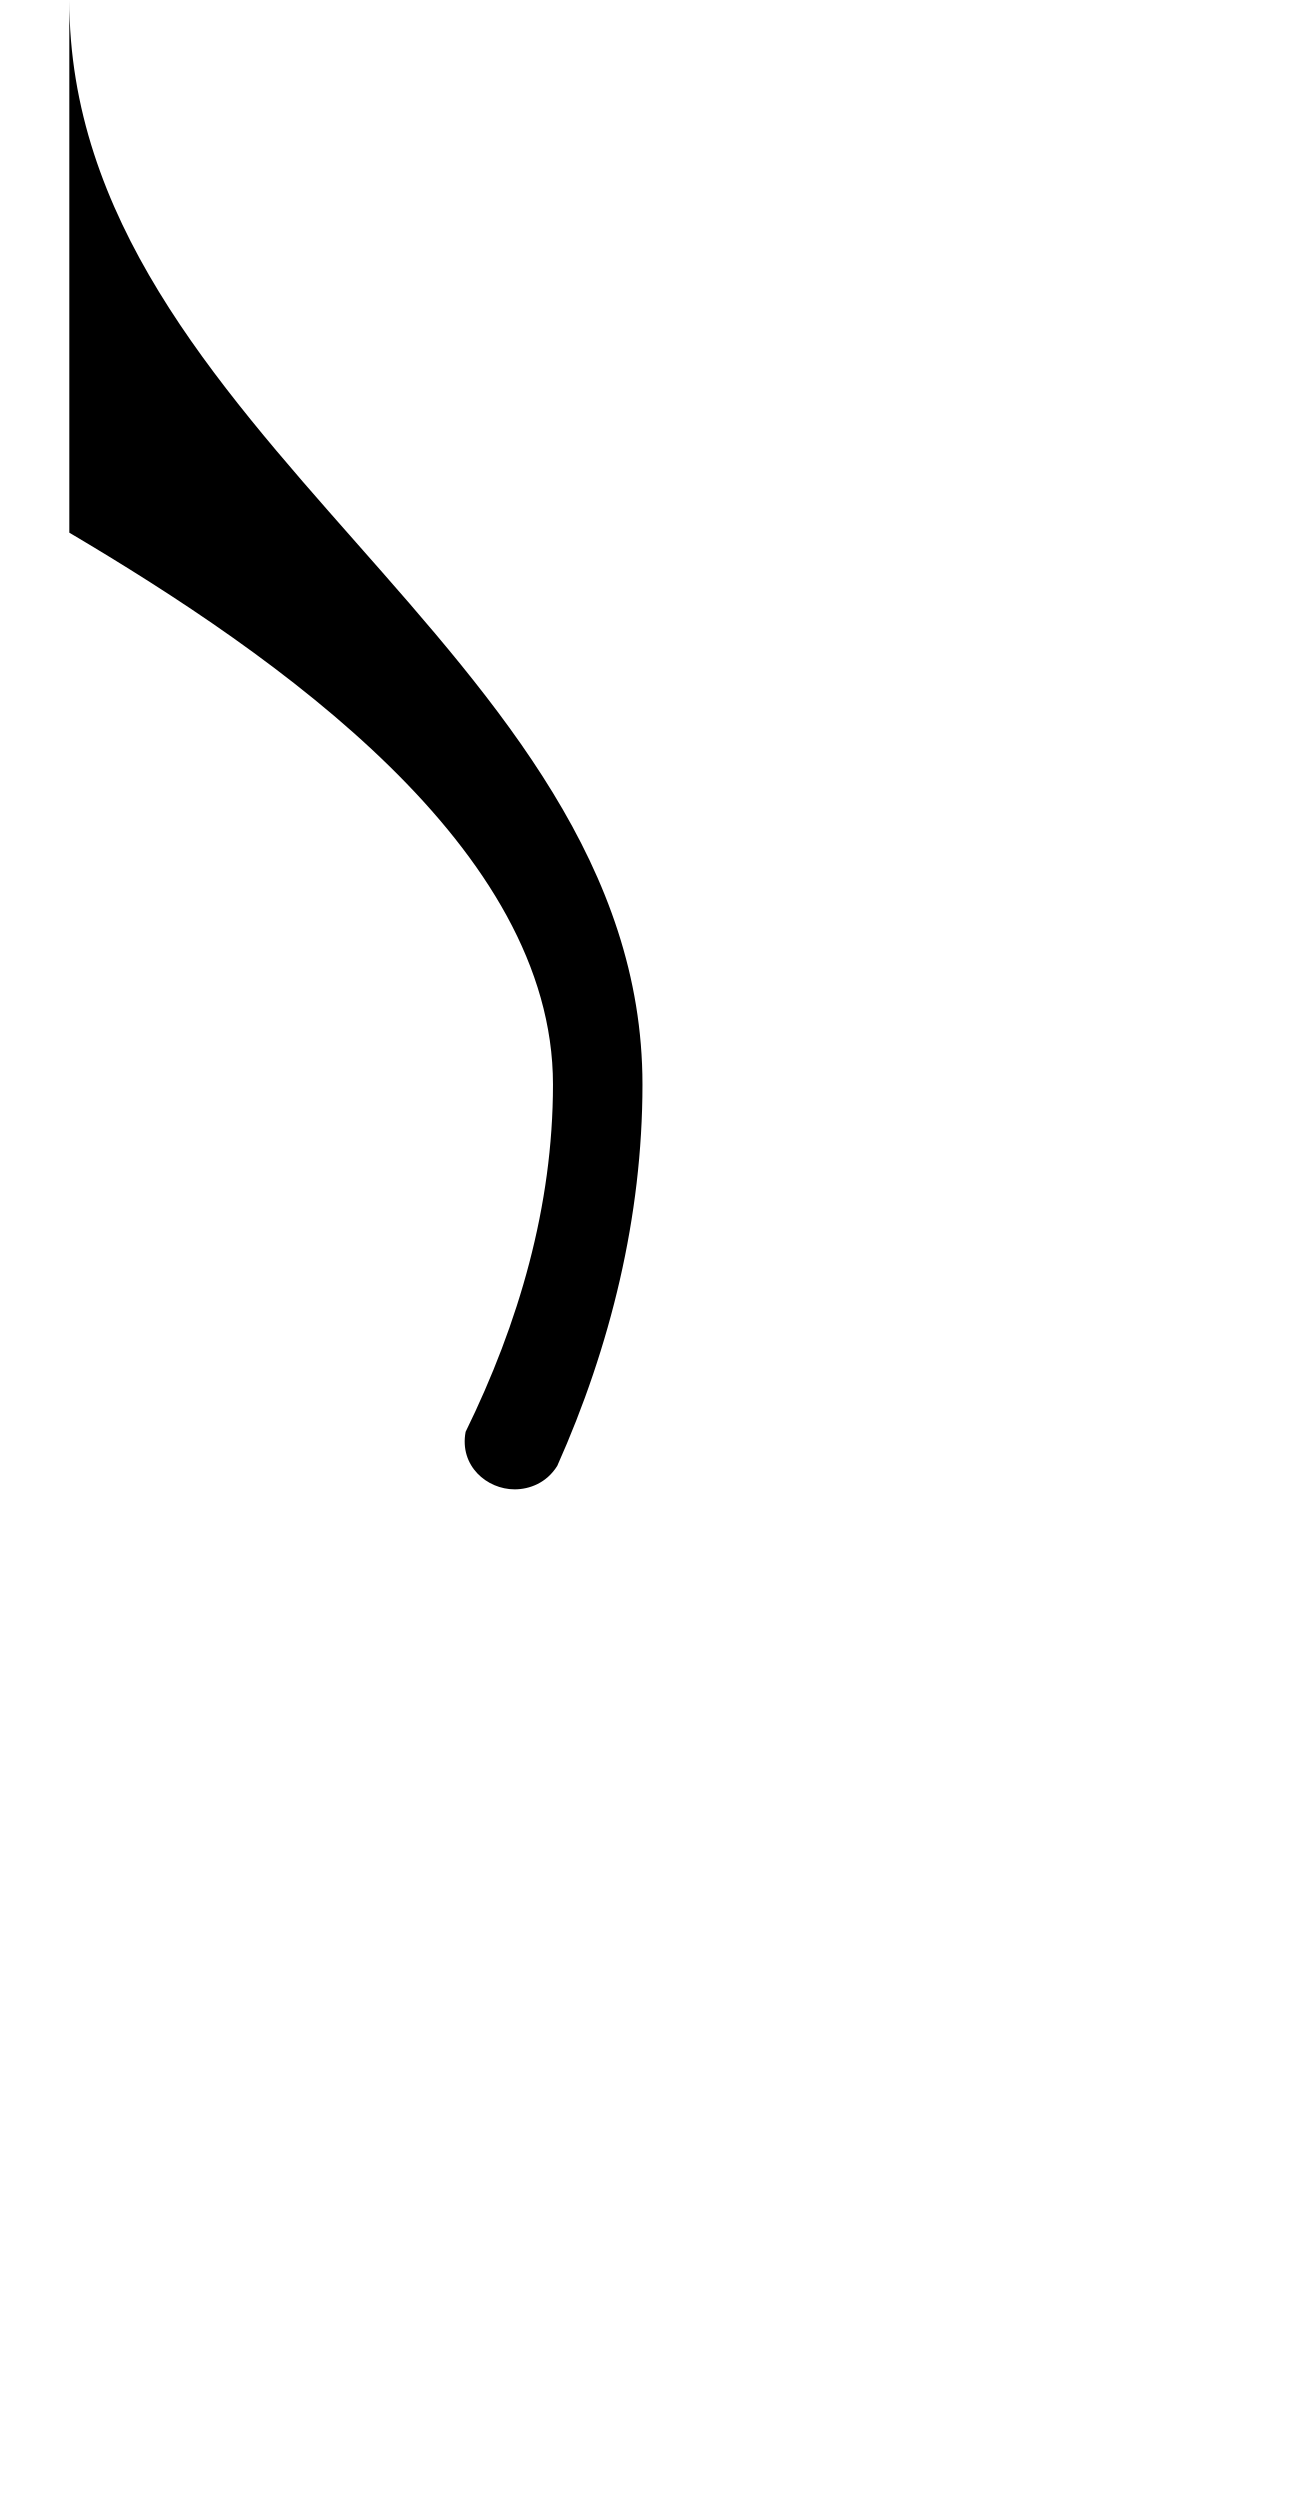
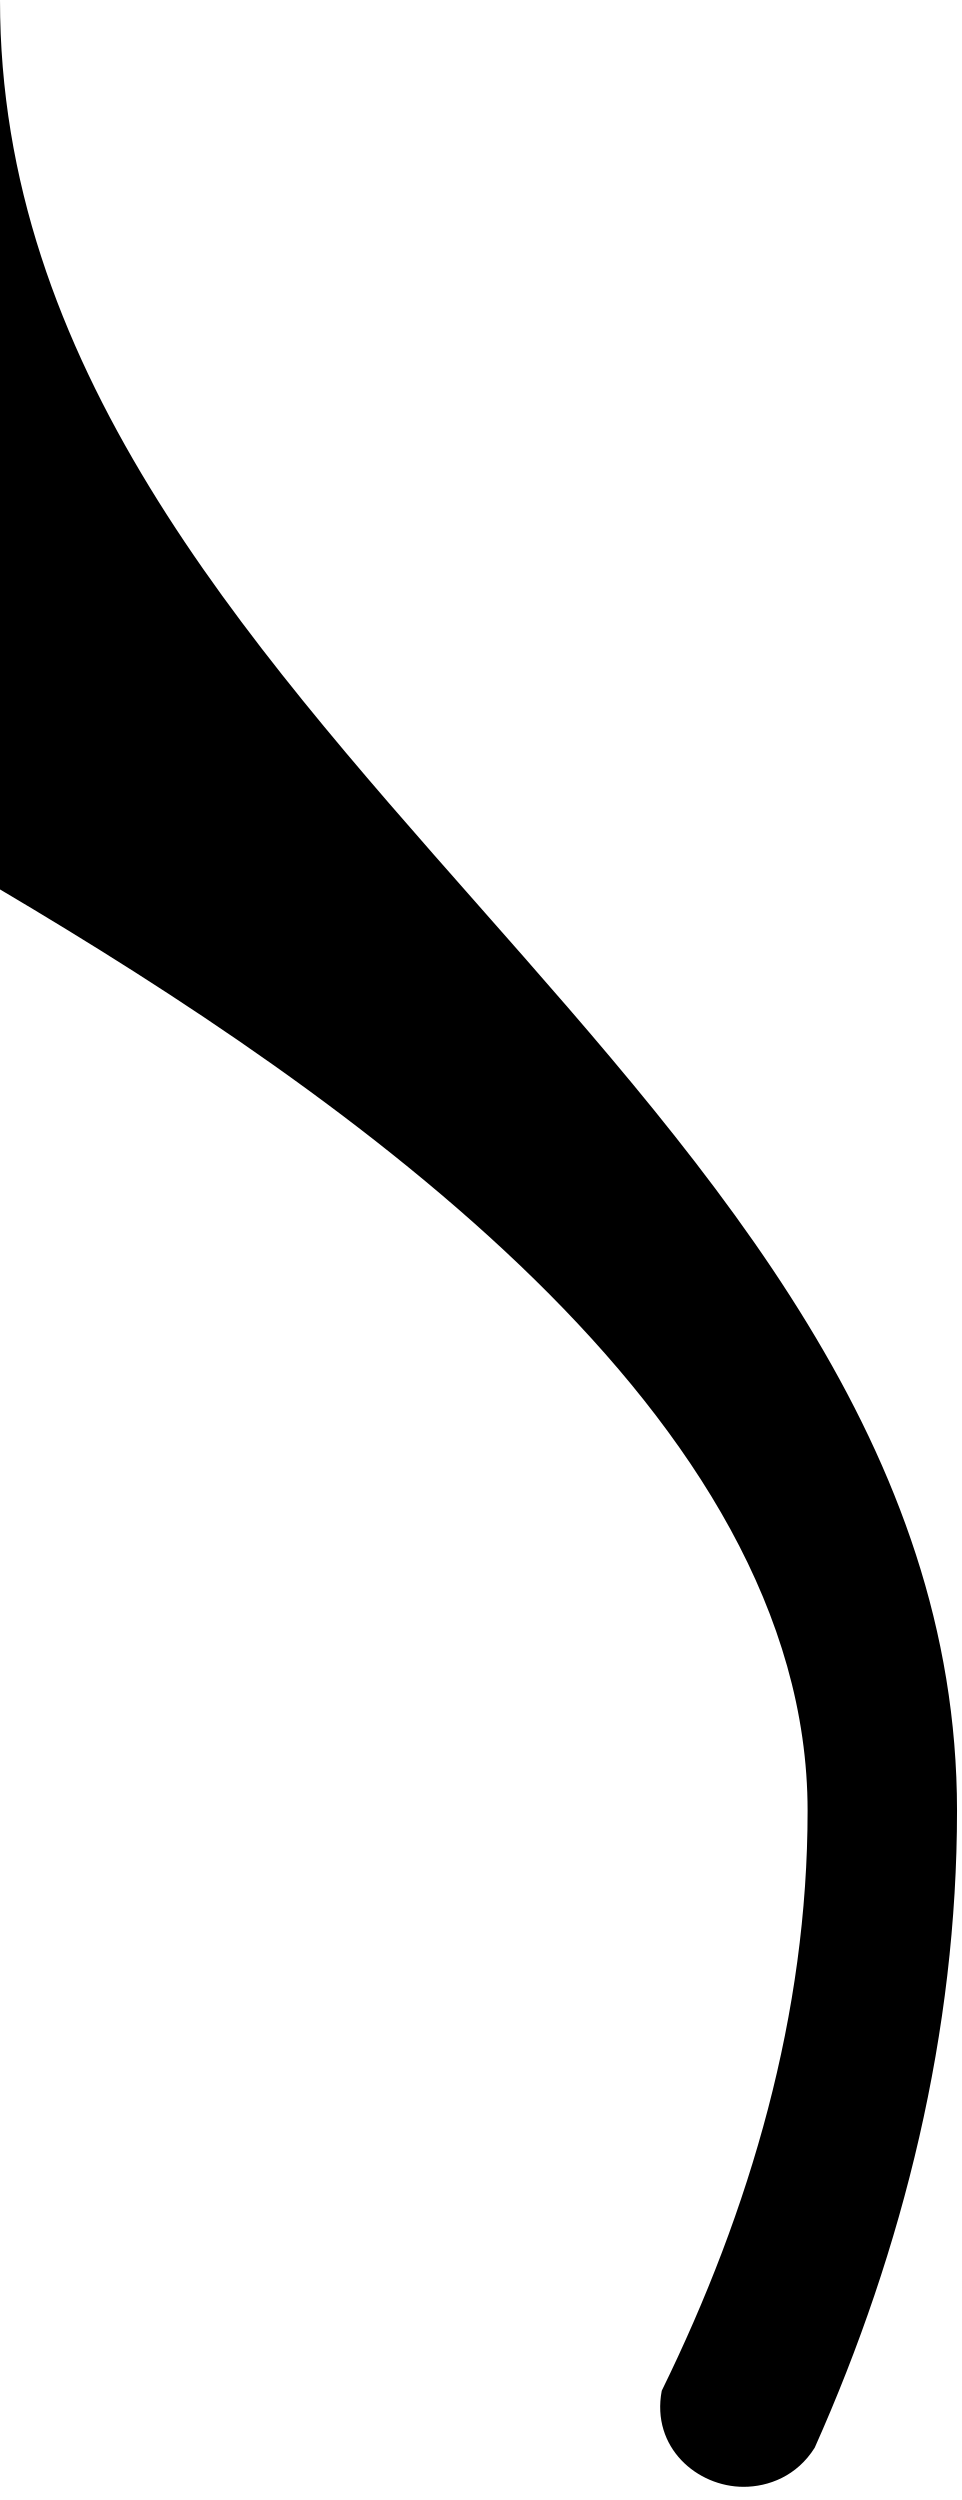
- <svg xmlns="http://www.w3.org/2000/svg" version="1.2" width="13.787" height="26.301" viewBox="0 0 2.214 4.224">
-   <path transform="matrix(0.0036,0,0,0.0036,0.117,0)" d="M 0,250 c 98,58 227,148 227,259 0,57 -16,112 -41,163 -3,16 10,27 23,27 7,0 15,-3 20,-11 25,-56 40,-117 40,-179 C 269,305 0,204 0,0 z" style="fill:currentColor" />
+ <svg xmlns="http://www.w3.org/2000/svg" version="1.2" width="8" height="20.8">
+   <path transform="matrix(0.0296,0,0,0.0296,0,0)" d="M 0,250 c 98,58 227,148 227,259 0,57 -16,112 -41,163 -3,16 10,27 23,27 7,0 15,-3 20,-11 25,-56 40,-117 40,-179 C 269,305 0,204 0,0 z" style="fill:currentColor" />
</svg>
